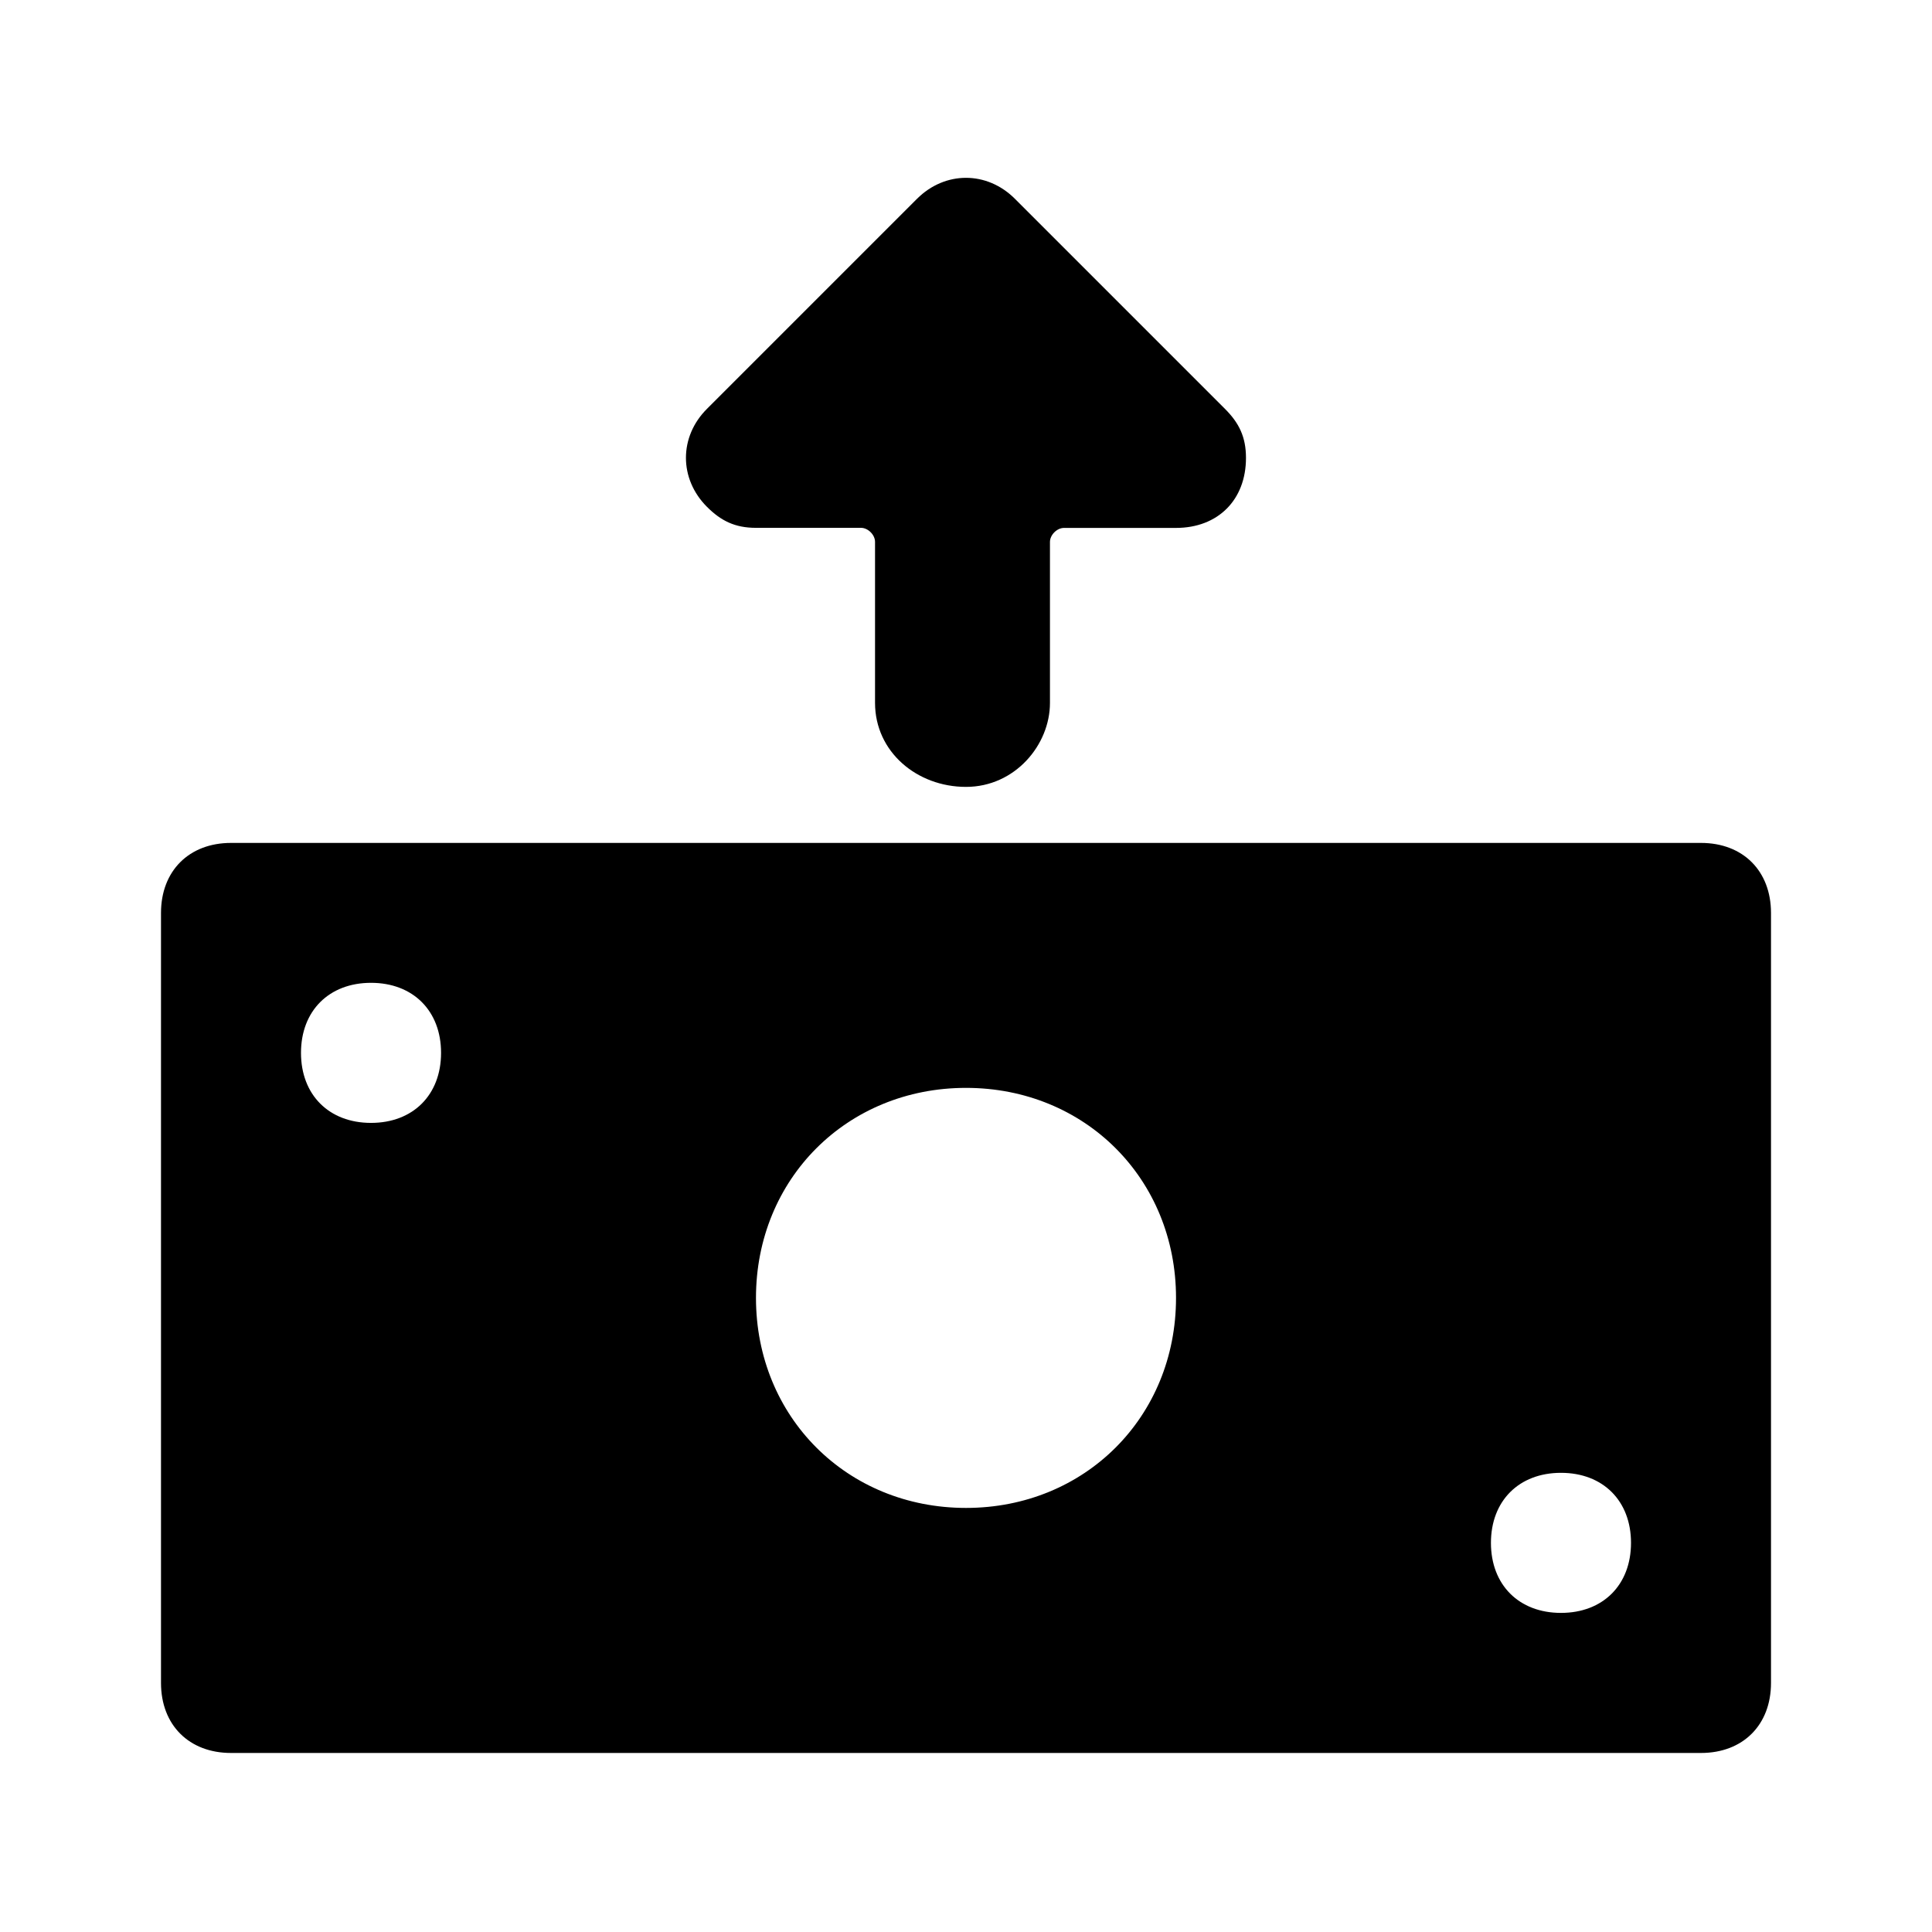
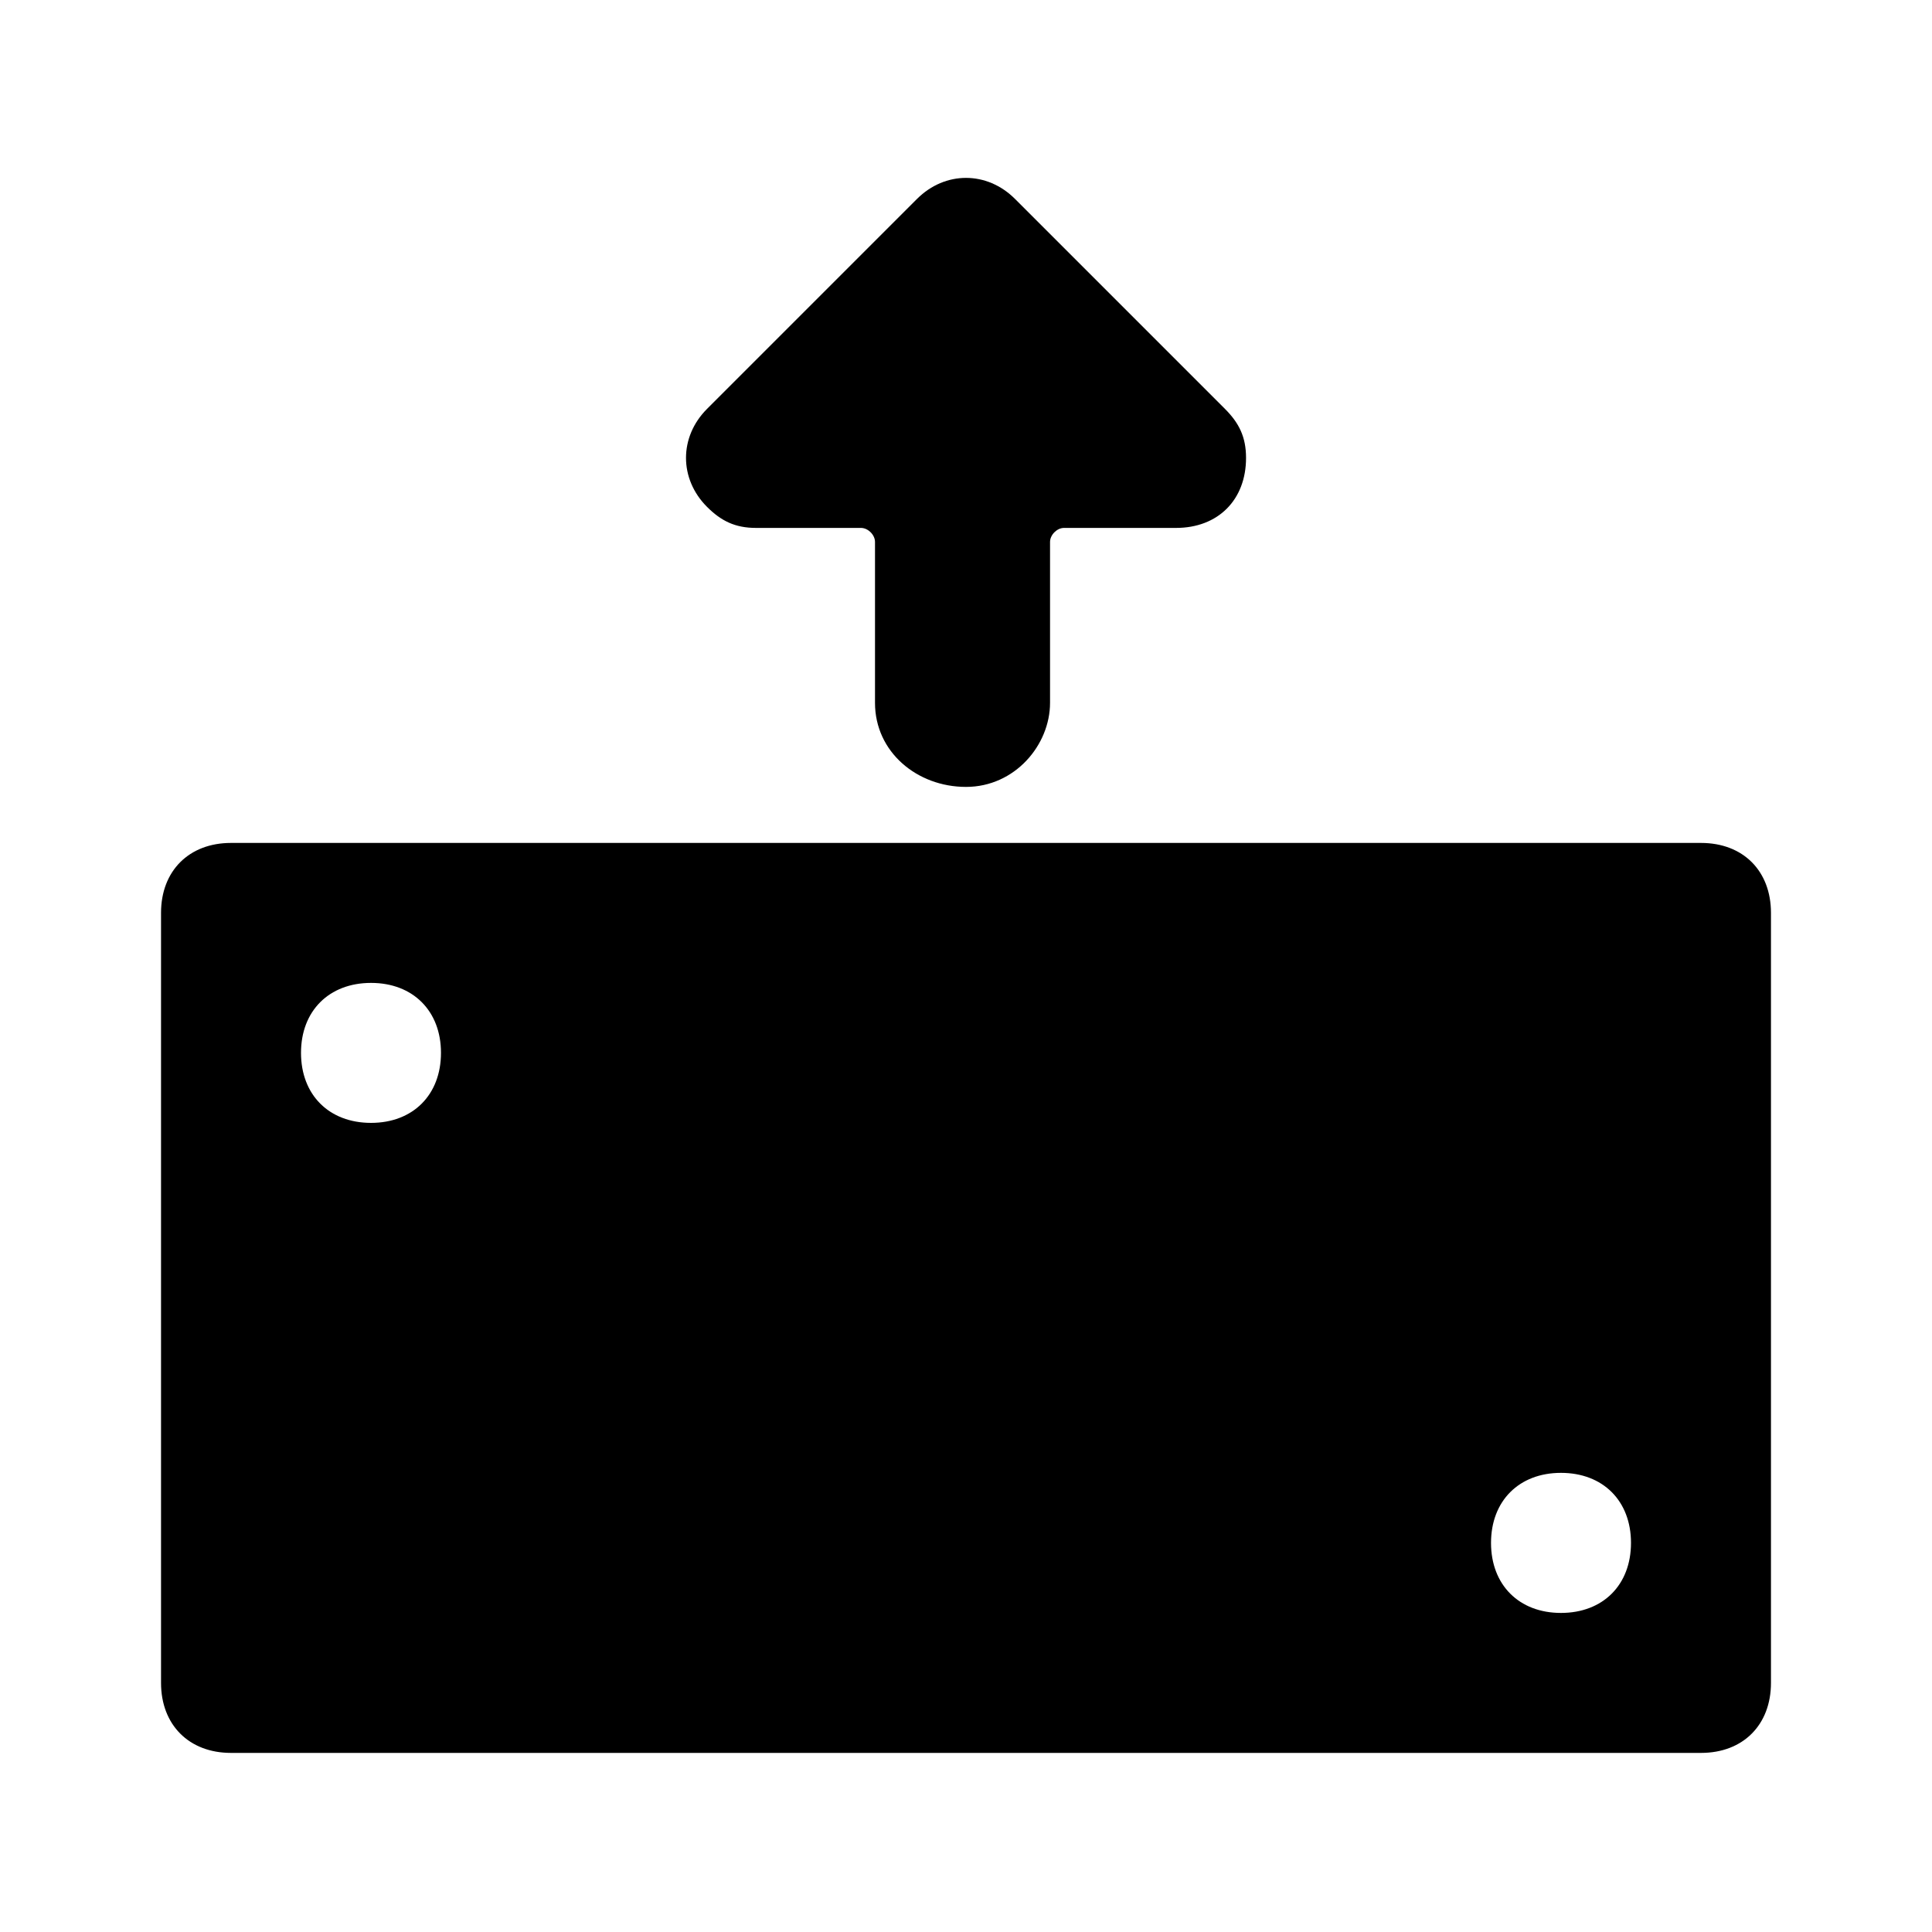
- <svg xmlns="http://www.w3.org/2000/svg" width="24" height="24" viewBox="0 0 24 24">
-   <path d="M21.13 10.471c.522 0 .87.348.87.87v9.565c0 .522-.348.87-.87.87H2.87c-.522 0-.87-.348-.87-.87v-9.565c0-.522.348-.87.87-.87h18.261zM4.609 13.949c.522 0 .87-.348.87-.87 0-.522-.348-.87-.87-.87s-.87.348-.87.87c0 .522.348.87.87.87zM12 18.732c1.478 0 2.609-1.13 2.609-2.609 0-1.478-1.13-2.609-2.609-2.609-1.478 0-2.609 1.131-2.609 2.609 0 1.478 1.13 2.609 2.609 2.609zm7.391 1.304c.522 0 .87-.348.87-.87 0-.522-.348-.87-.87-.87s-.87.348-.87.87c0 .522.348.87.87.87zM12 9.775c-.609 0-1.13-.435-1.13-1.044v-2c0-.087-.087-.174-.174-.174H9.391c-.261 0-.435-.087-.609-.261-.348-.348-.348-.87 0-1.217l2.609-2.609c.348-.348.87-.348 1.217 0l2.609 2.609c.174.174.261.348.261.609 0 .522-.348.87-.87.87h-1.391c-.087 0-.174.087-.174.174v2c0 .522-.435 1.043-1.043 1.043z" />
+ <svg width="20" height="20" viewBox="0 0 20 20">
+   <path d="M10.87 7.276C10.87 7.711 10.507 8.146 10 8.146C9.493 8.146 9.058 7.784 9.058 7.276V5.61C9.058 5.537 8.986 5.465 8.913 5.465H7.826C7.609 5.465 7.464 5.392 7.319 5.247C7.029 4.957 7.029 4.523 7.319 4.233L9.493 2.059C9.783 1.769 10.217 1.769 10.507 2.059L12.681 4.233C12.826 4.378 12.899 4.523 12.899 4.74C12.899 5.175 12.609 5.465 12.174 5.465H11.014C10.942 5.465 10.87 5.537 10.87 5.61V7.276ZM18.333 9.45C18.333 9.015 18.044 8.726 17.609 8.726H2.391C1.957 8.726 1.667 9.015 1.667 9.45V17.421C1.667 17.856 1.957 18.146 2.391 18.146H17.609C18.044 18.146 18.333 17.856 18.333 17.421V9.45ZM3.841 11.624C3.406 11.624 3.116 11.334 3.116 10.899C3.116 10.465 3.406 10.175 3.841 10.175C4.275 10.175 4.565 10.465 4.565 10.899C4.565 11.334 4.275 11.624 3.841 11.624ZM7.826 13.436C7.826 14.668 8.768 15.61 10 15.61C11.232 15.61 12.174 14.668 12.174 13.436C12.174 12.204 11.232 11.262 10 11.262C8.768 11.262 7.826 12.204 7.826 13.436ZM16.159 16.697C15.725 16.697 15.435 16.407 15.435 15.972C15.435 15.537 15.725 15.247 16.159 15.247C16.594 15.247 16.884 15.537 16.884 15.972C16.884 16.407 16.594 16.697 16.159 16.697Z" />
</svg>
